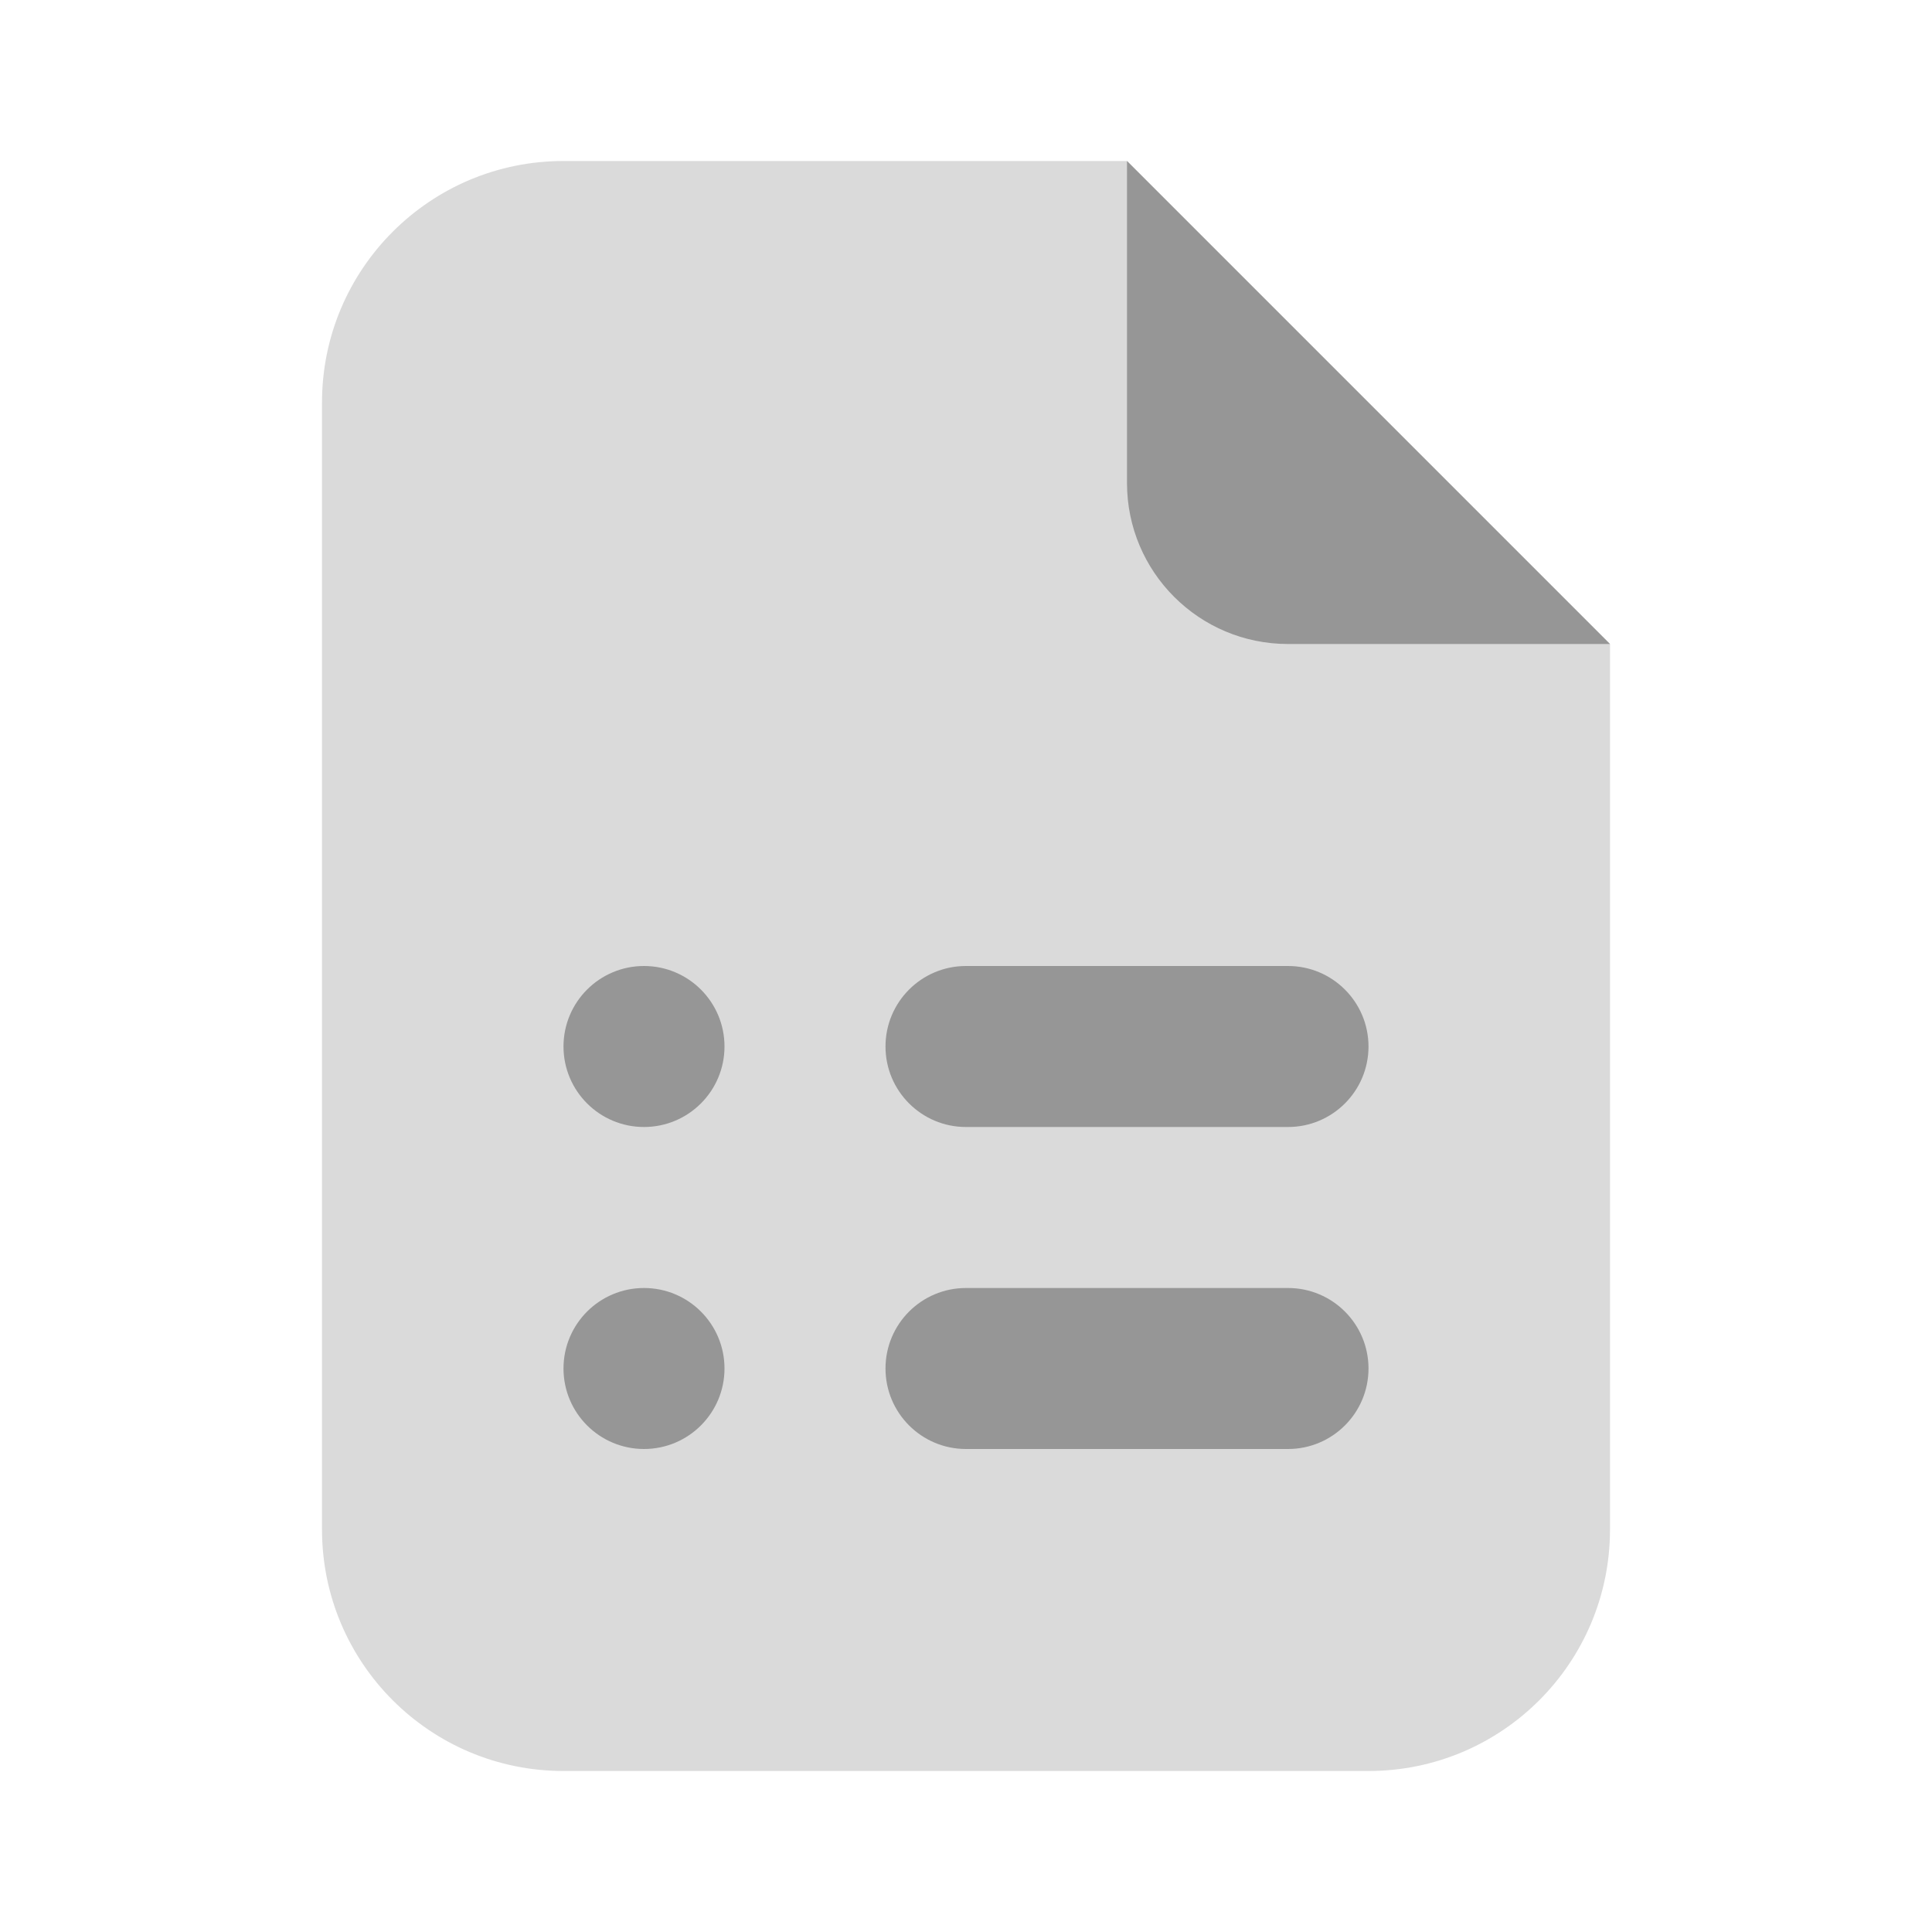
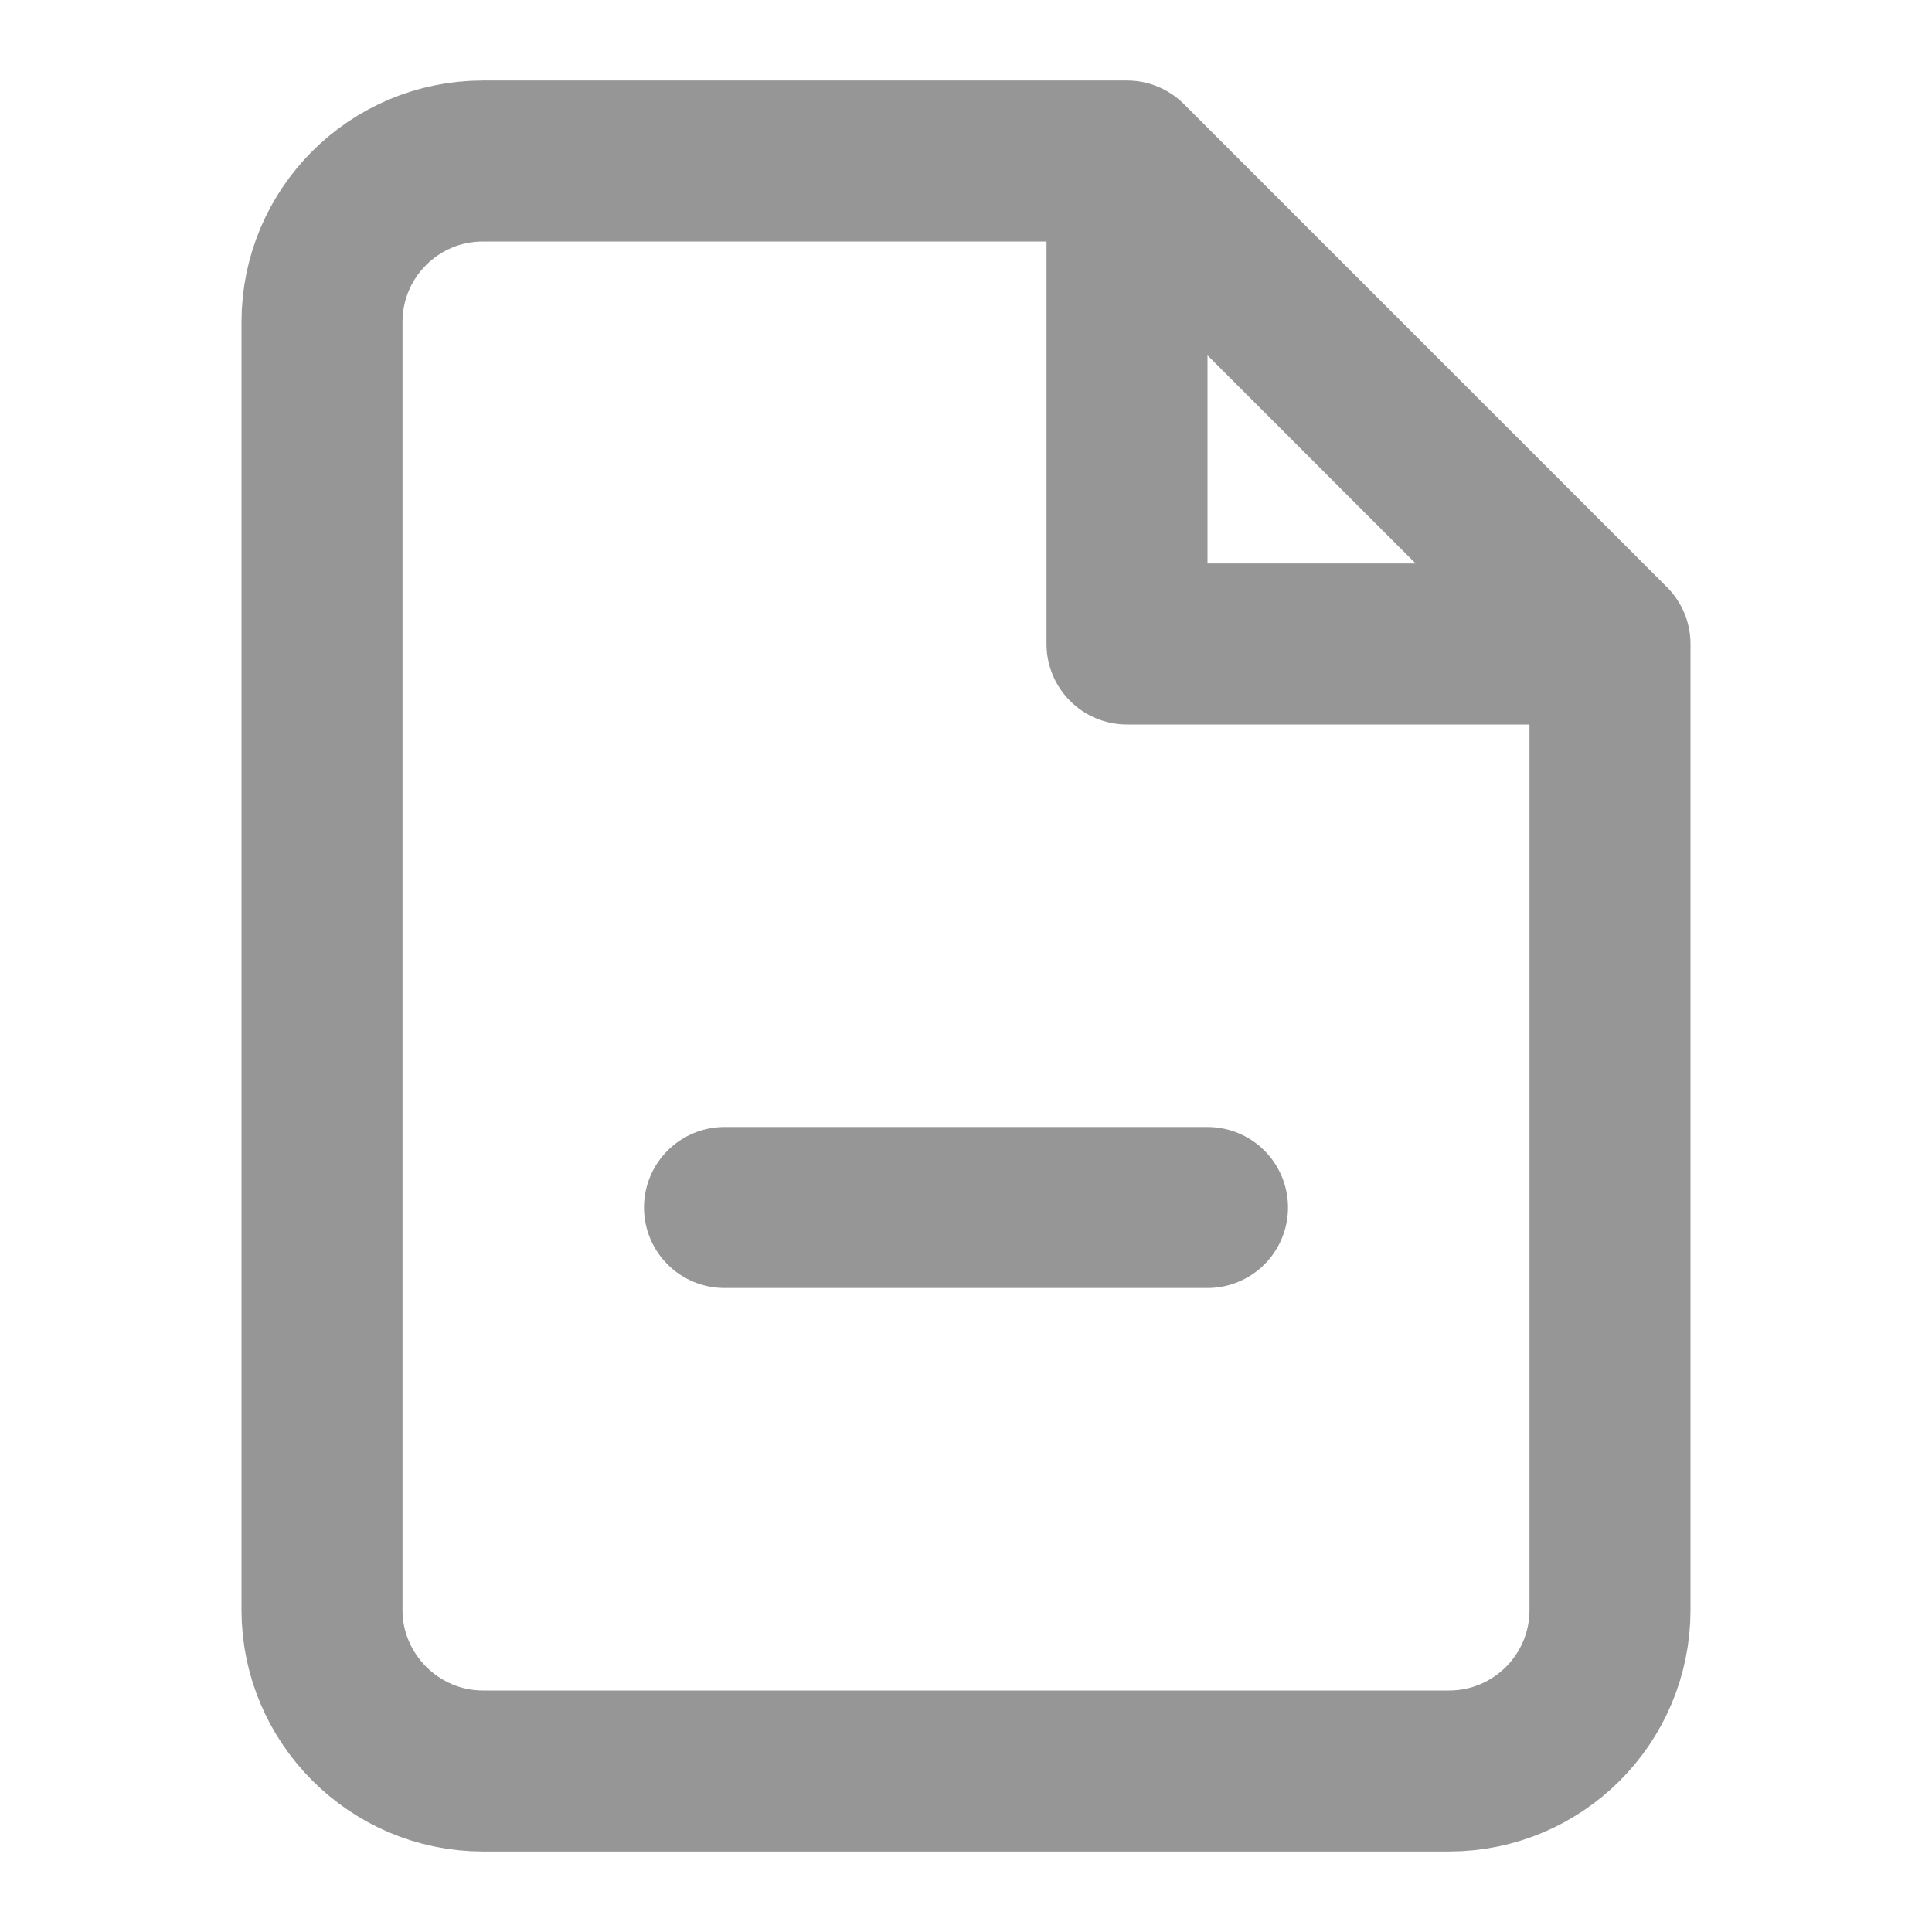
- <svg xmlns="http://www.w3.org/2000/svg" viewBox="0 0 24 24">
-   <path d="M4,19V5c0-1.657,1.343-3,3-3h7l6,6v11c0,1.657-1.343,3-3,3H7C5.343,22,4,20.657,4,19z" opacity=".35" fill="#969696" />
-   <path d="M16,18h-4c-0.553,0-1-0.448-1-1s0.447-1,1-1h4c0.553,0,1,0.448,1,1S16.553,18,16,18z" fill="#969696" />
-   <circle cx="8" cy="17" r="1" fill="#969696" />
-   <path d="M16,14h-4c-0.553,0-1-0.448-1-1s0.447-1,1-1h4c0.553,0,1,0.448,1,1S16.553,14,16,14z" fill="#969696" />
-   <circle cx="8" cy="13" r="1" fill="#969696" />
-   <path d="M14,6V2l6,6h-4C14.895,8,14,7.105,14,6z" fill="#969696" />
+ <svg xmlns="http://www.w3.org/2000/svg" width="24" height="24" viewBox="0 0 24 24" fill="none" stroke="#969696" stroke-width="2" stroke-linecap="round" stroke-linejoin="round">
+   <path d="M14 2H6a2 2 0 0 0-2 2v16c0 1.1.9 2 2 2h12a2 2 0 0 0 2-2V8l-6-6z" />
+   <path d="M14 3v5h5M9 15h6" />
</svg>
